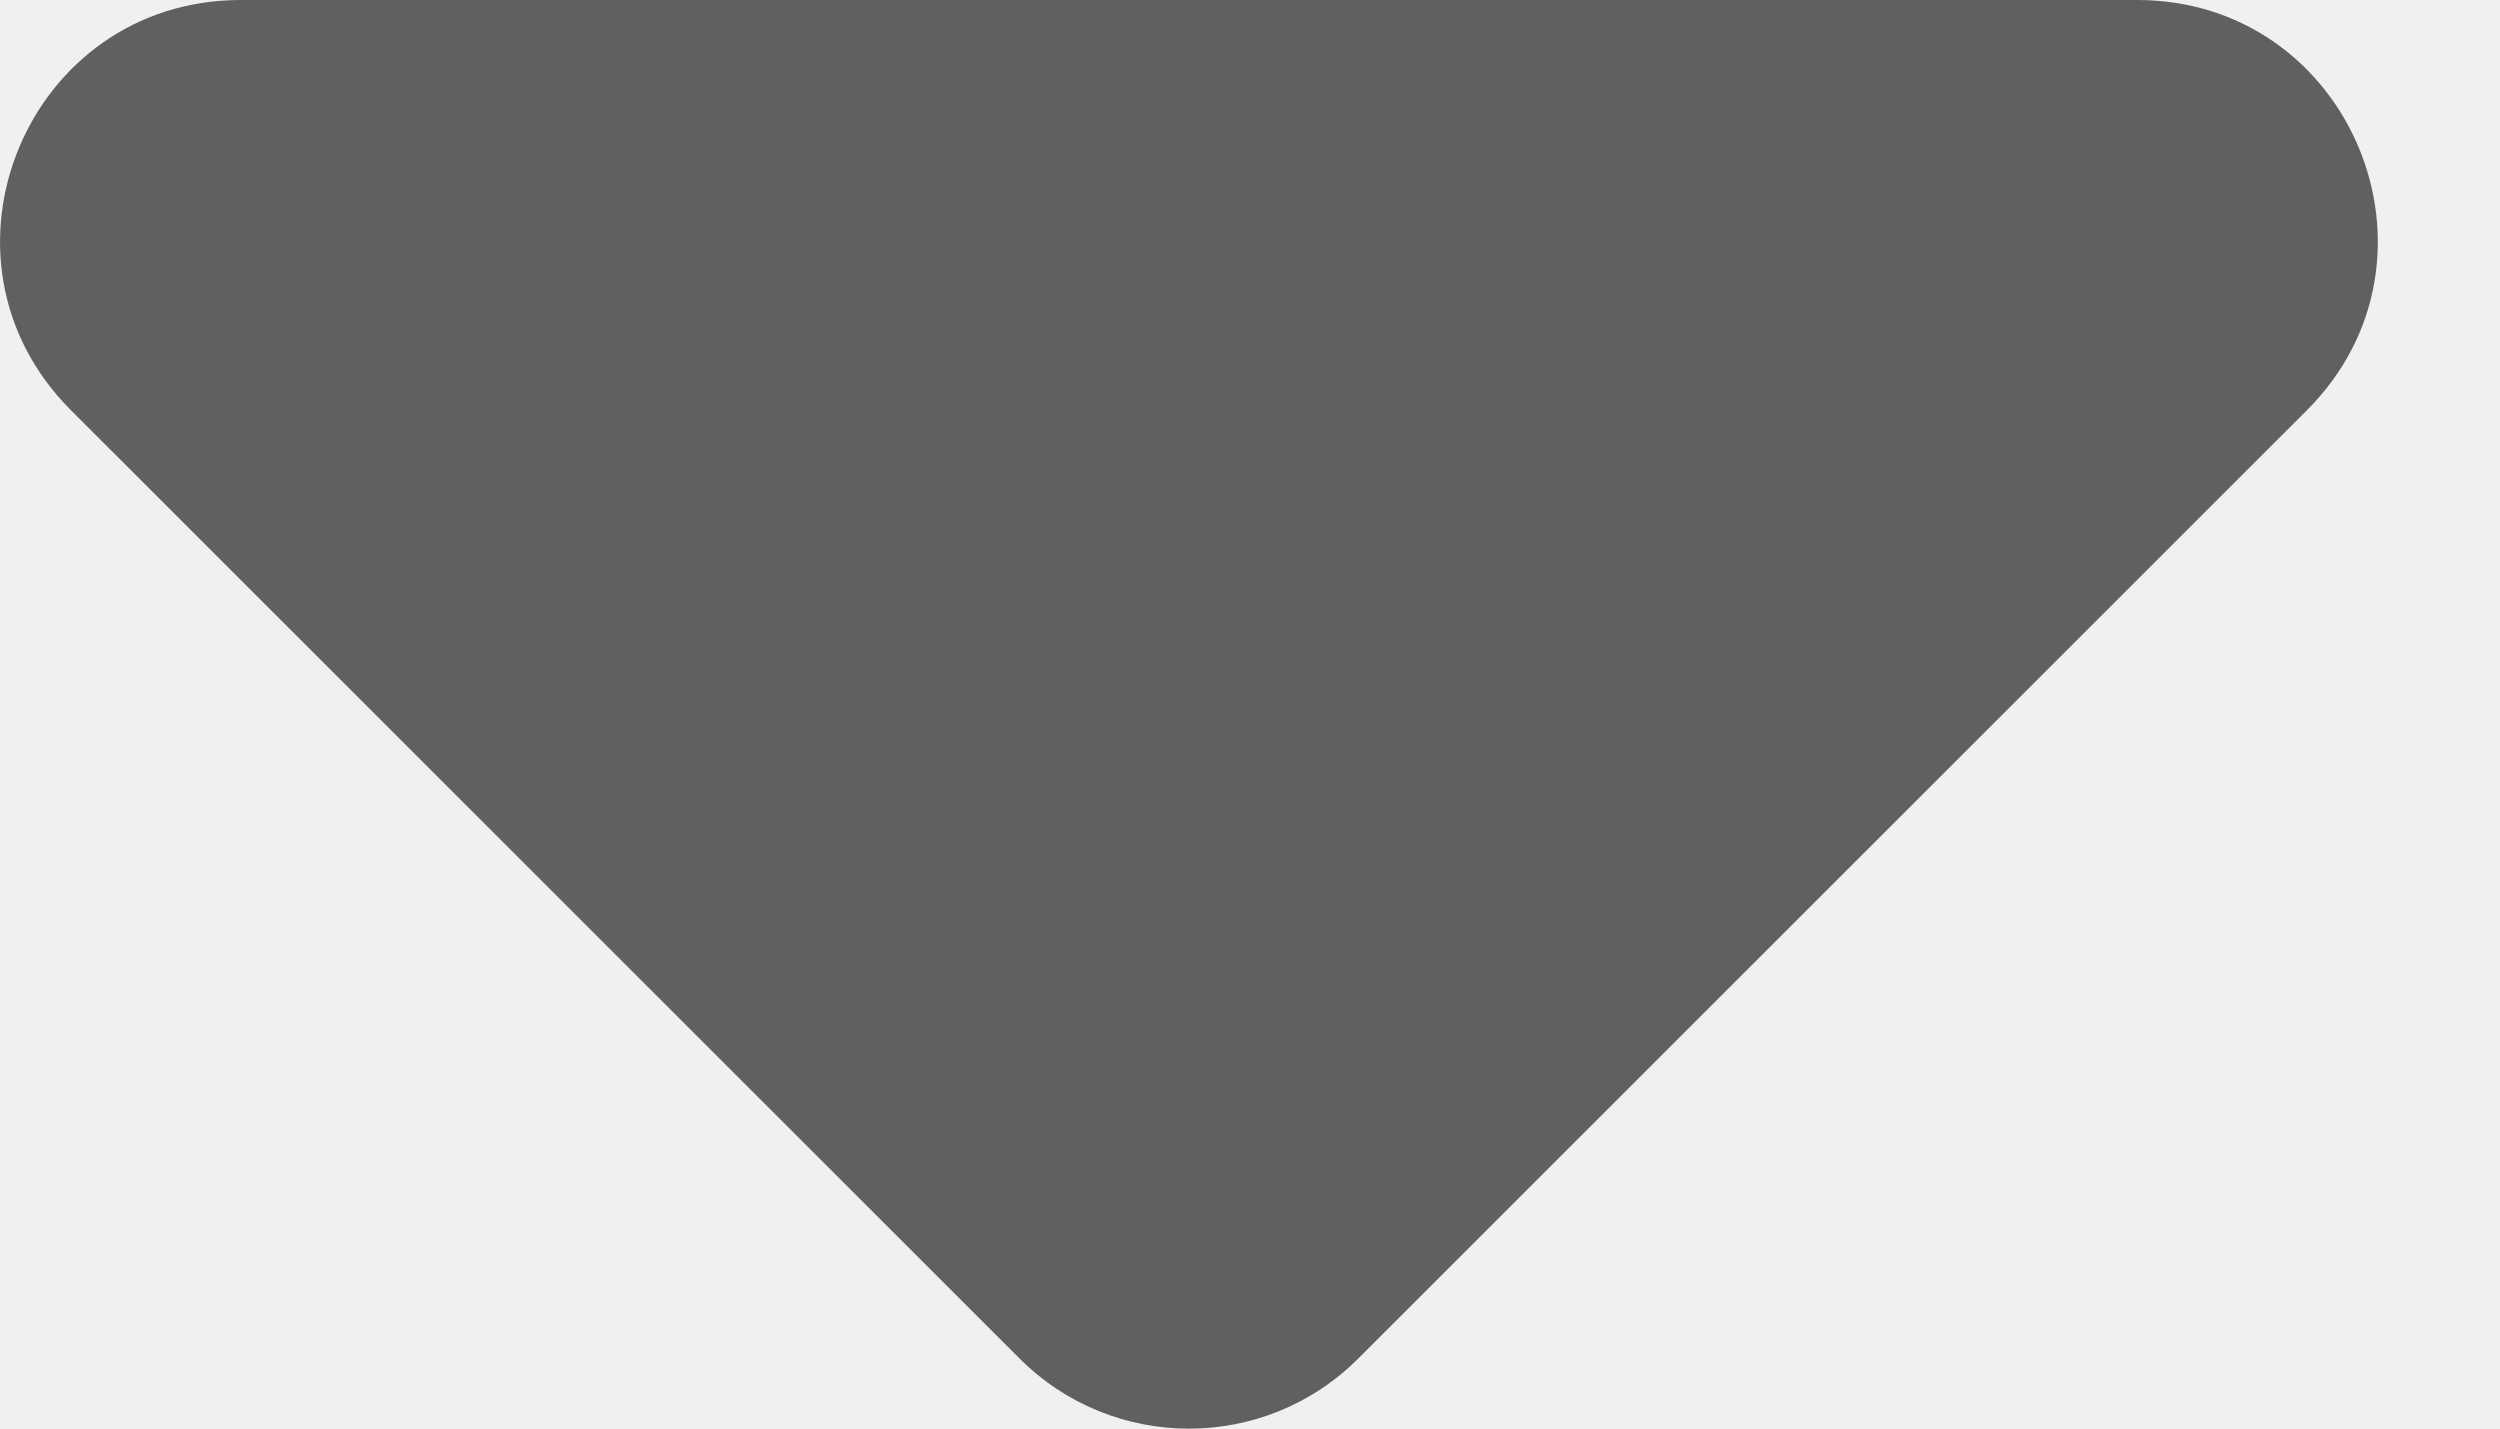
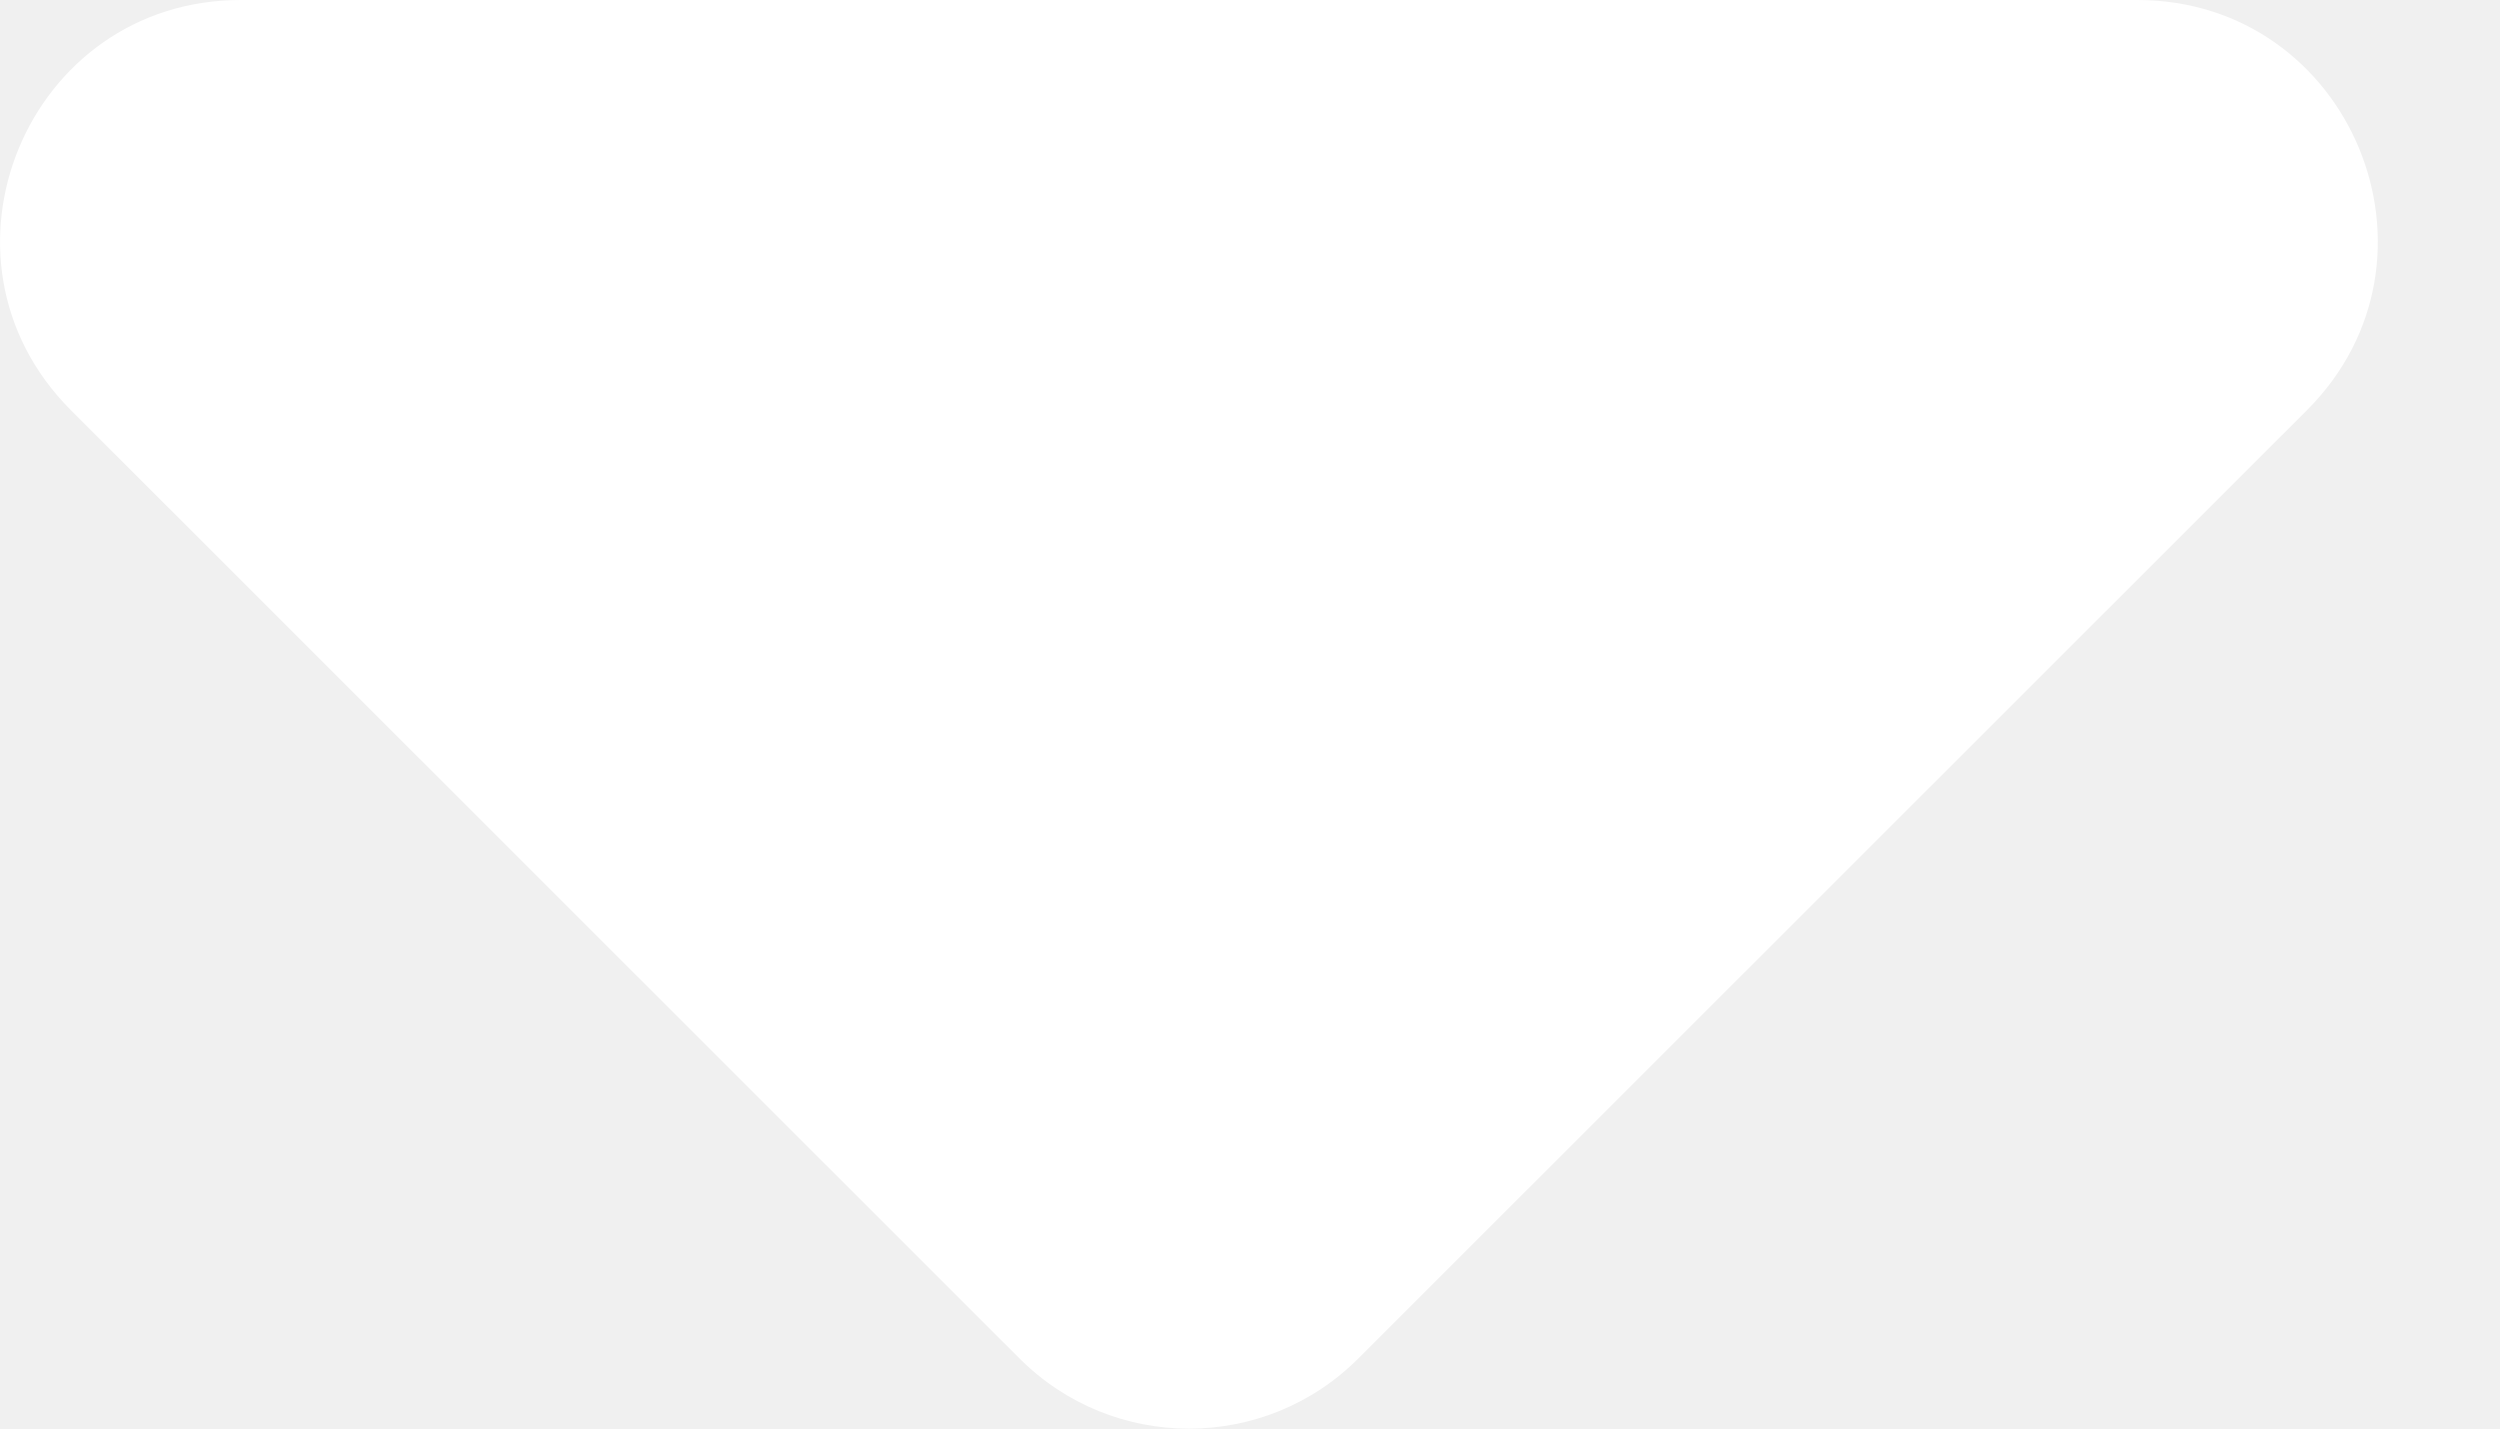
<svg xmlns="http://www.w3.org/2000/svg" width="7px" height="4px" viewBox="0 0 7 4" version="1.1">
-   <path d="M0.198 1.148L2.854 3.803C3.116 4.066 3.542 4.066 3.804 3.803L6.46 1.148C6.883 0.724 6.583 0 5.984 0L0.674 0C0.075 -1.19424e-15 -0.225 0.724 0.198 1.148Z" id="Dropdown-Icon" fill="#606060" stroke="none" />
+   <path d="M0.198 1.148L2.854 3.803C3.116 4.066 3.542 4.066 3.804 3.803L6.46 1.148C6.883 0.724 6.583 0 5.984 0L0.674 0C0.075 -1.19424e-15 -0.225 0.724 0.198 1.148Z" id="Dropdown-Icon" fill="#ffffff" stroke="none" />
</svg>
